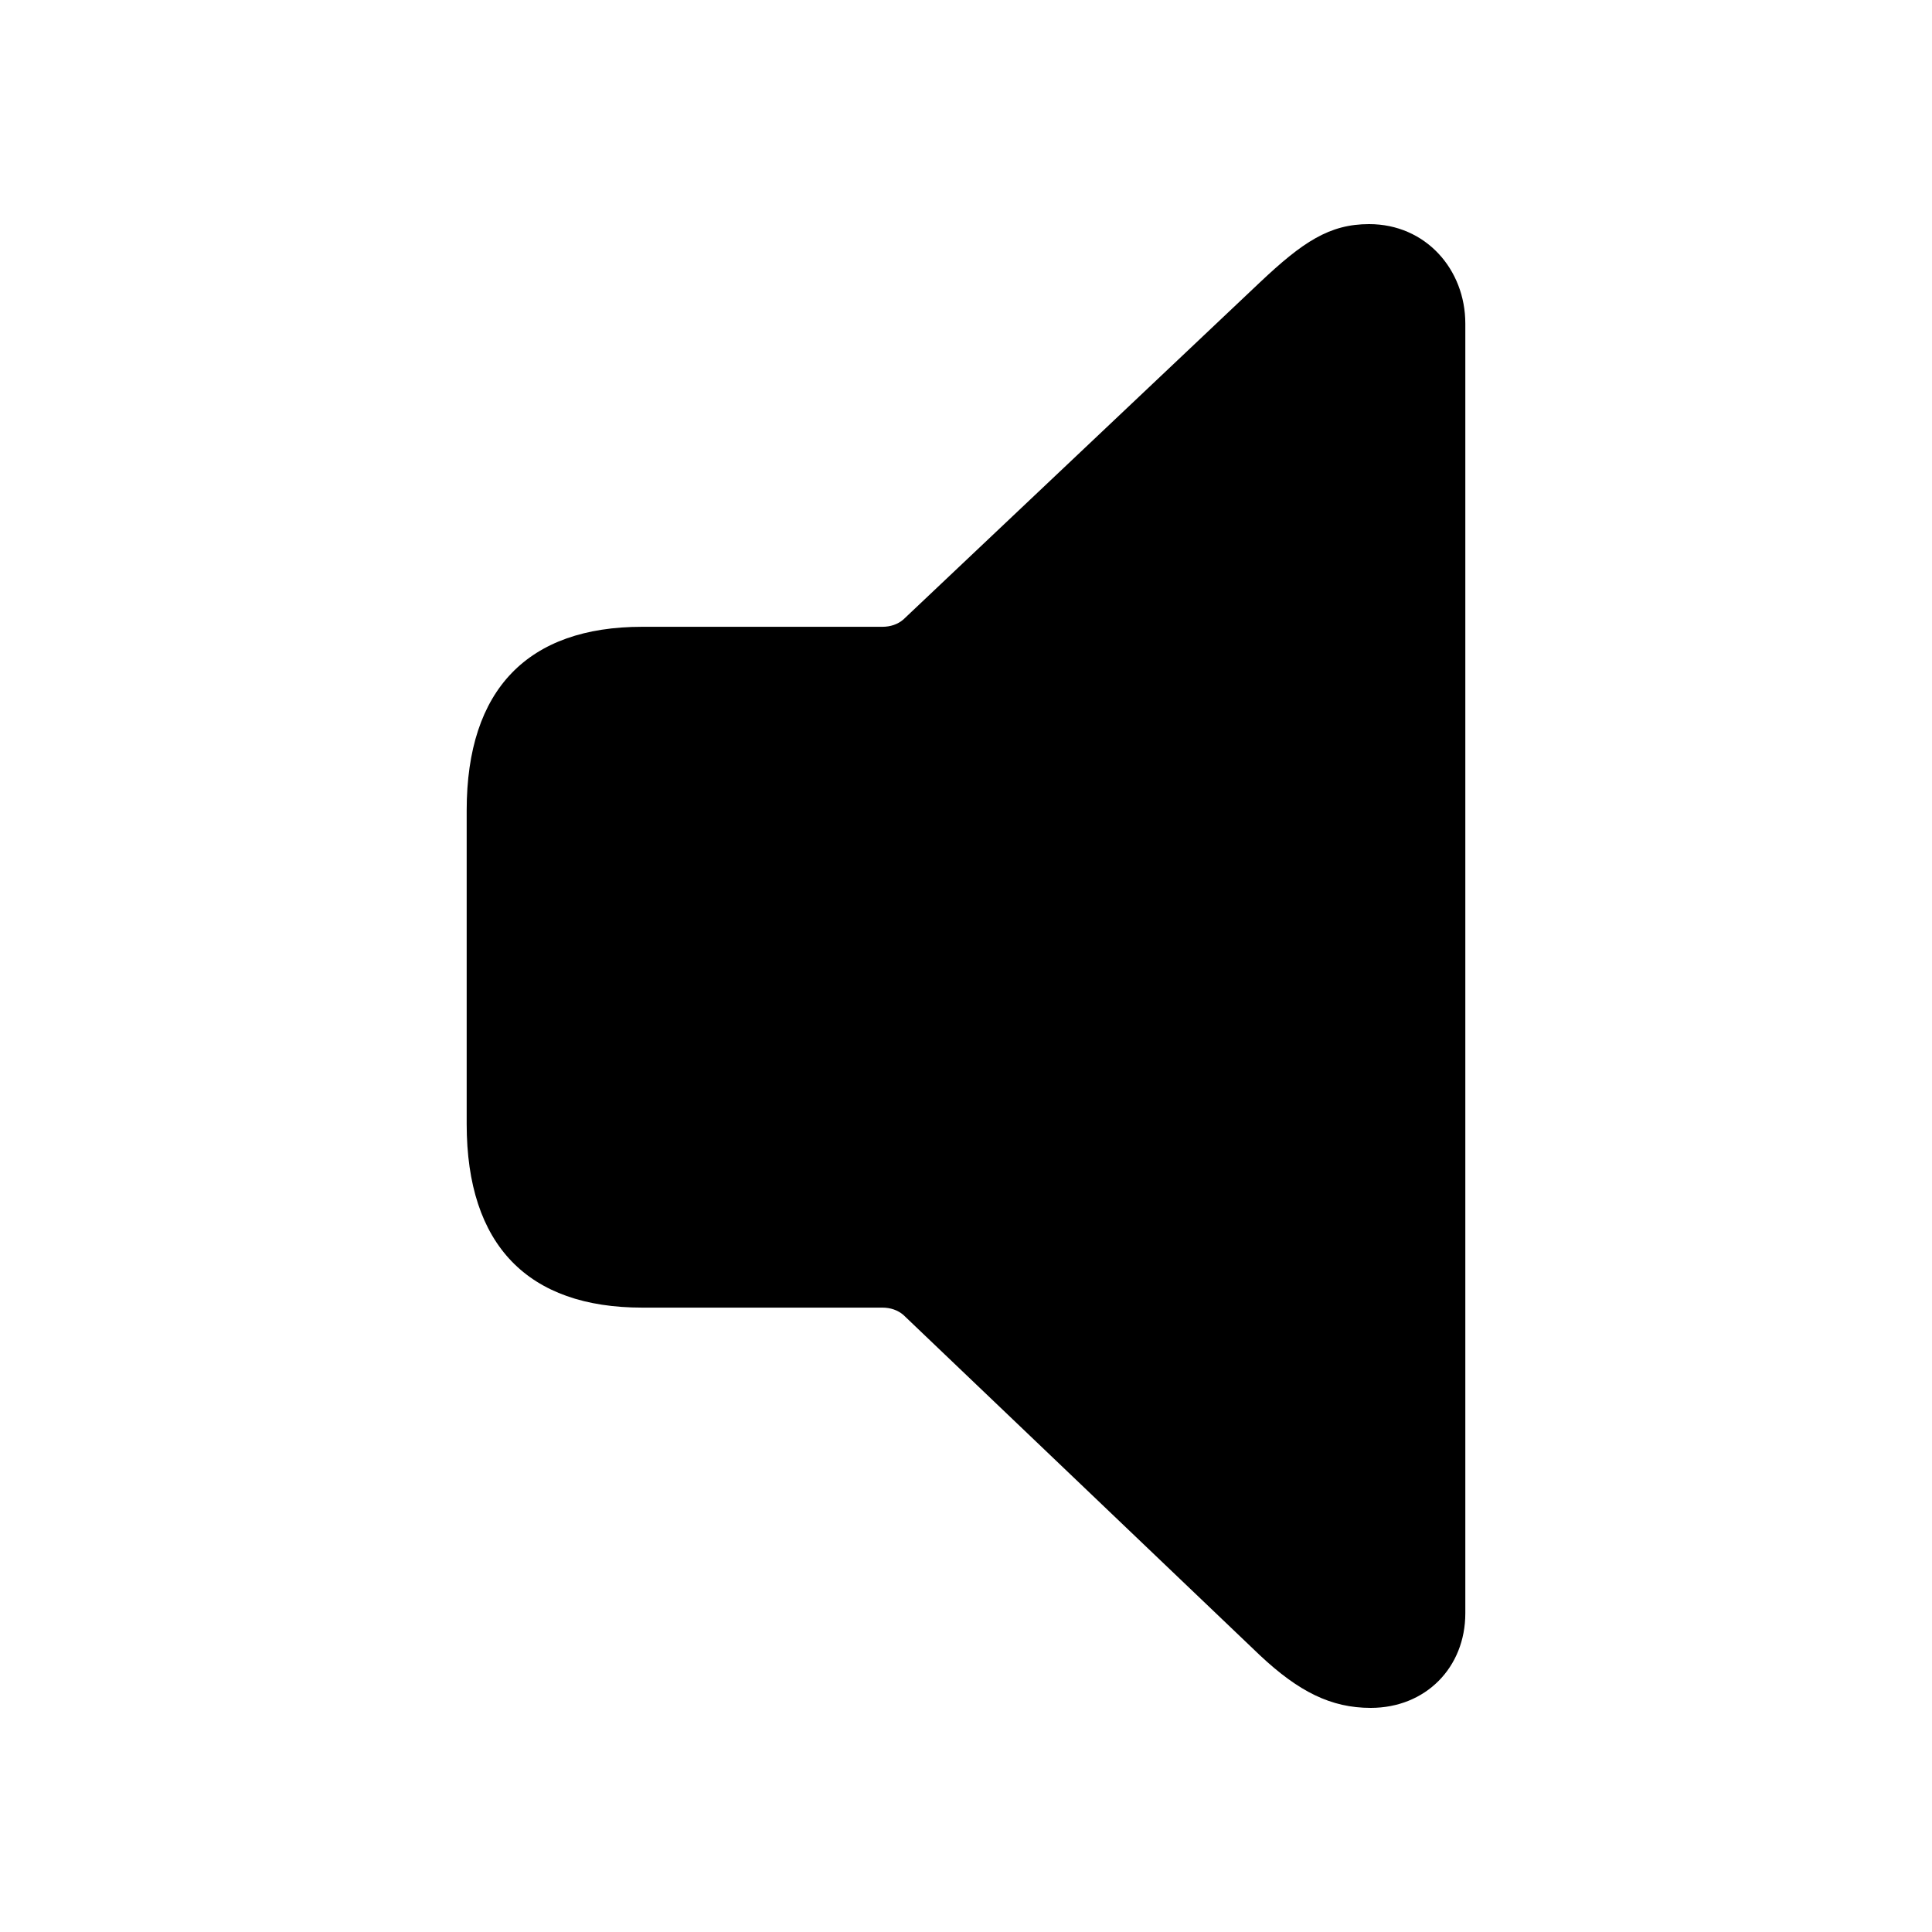
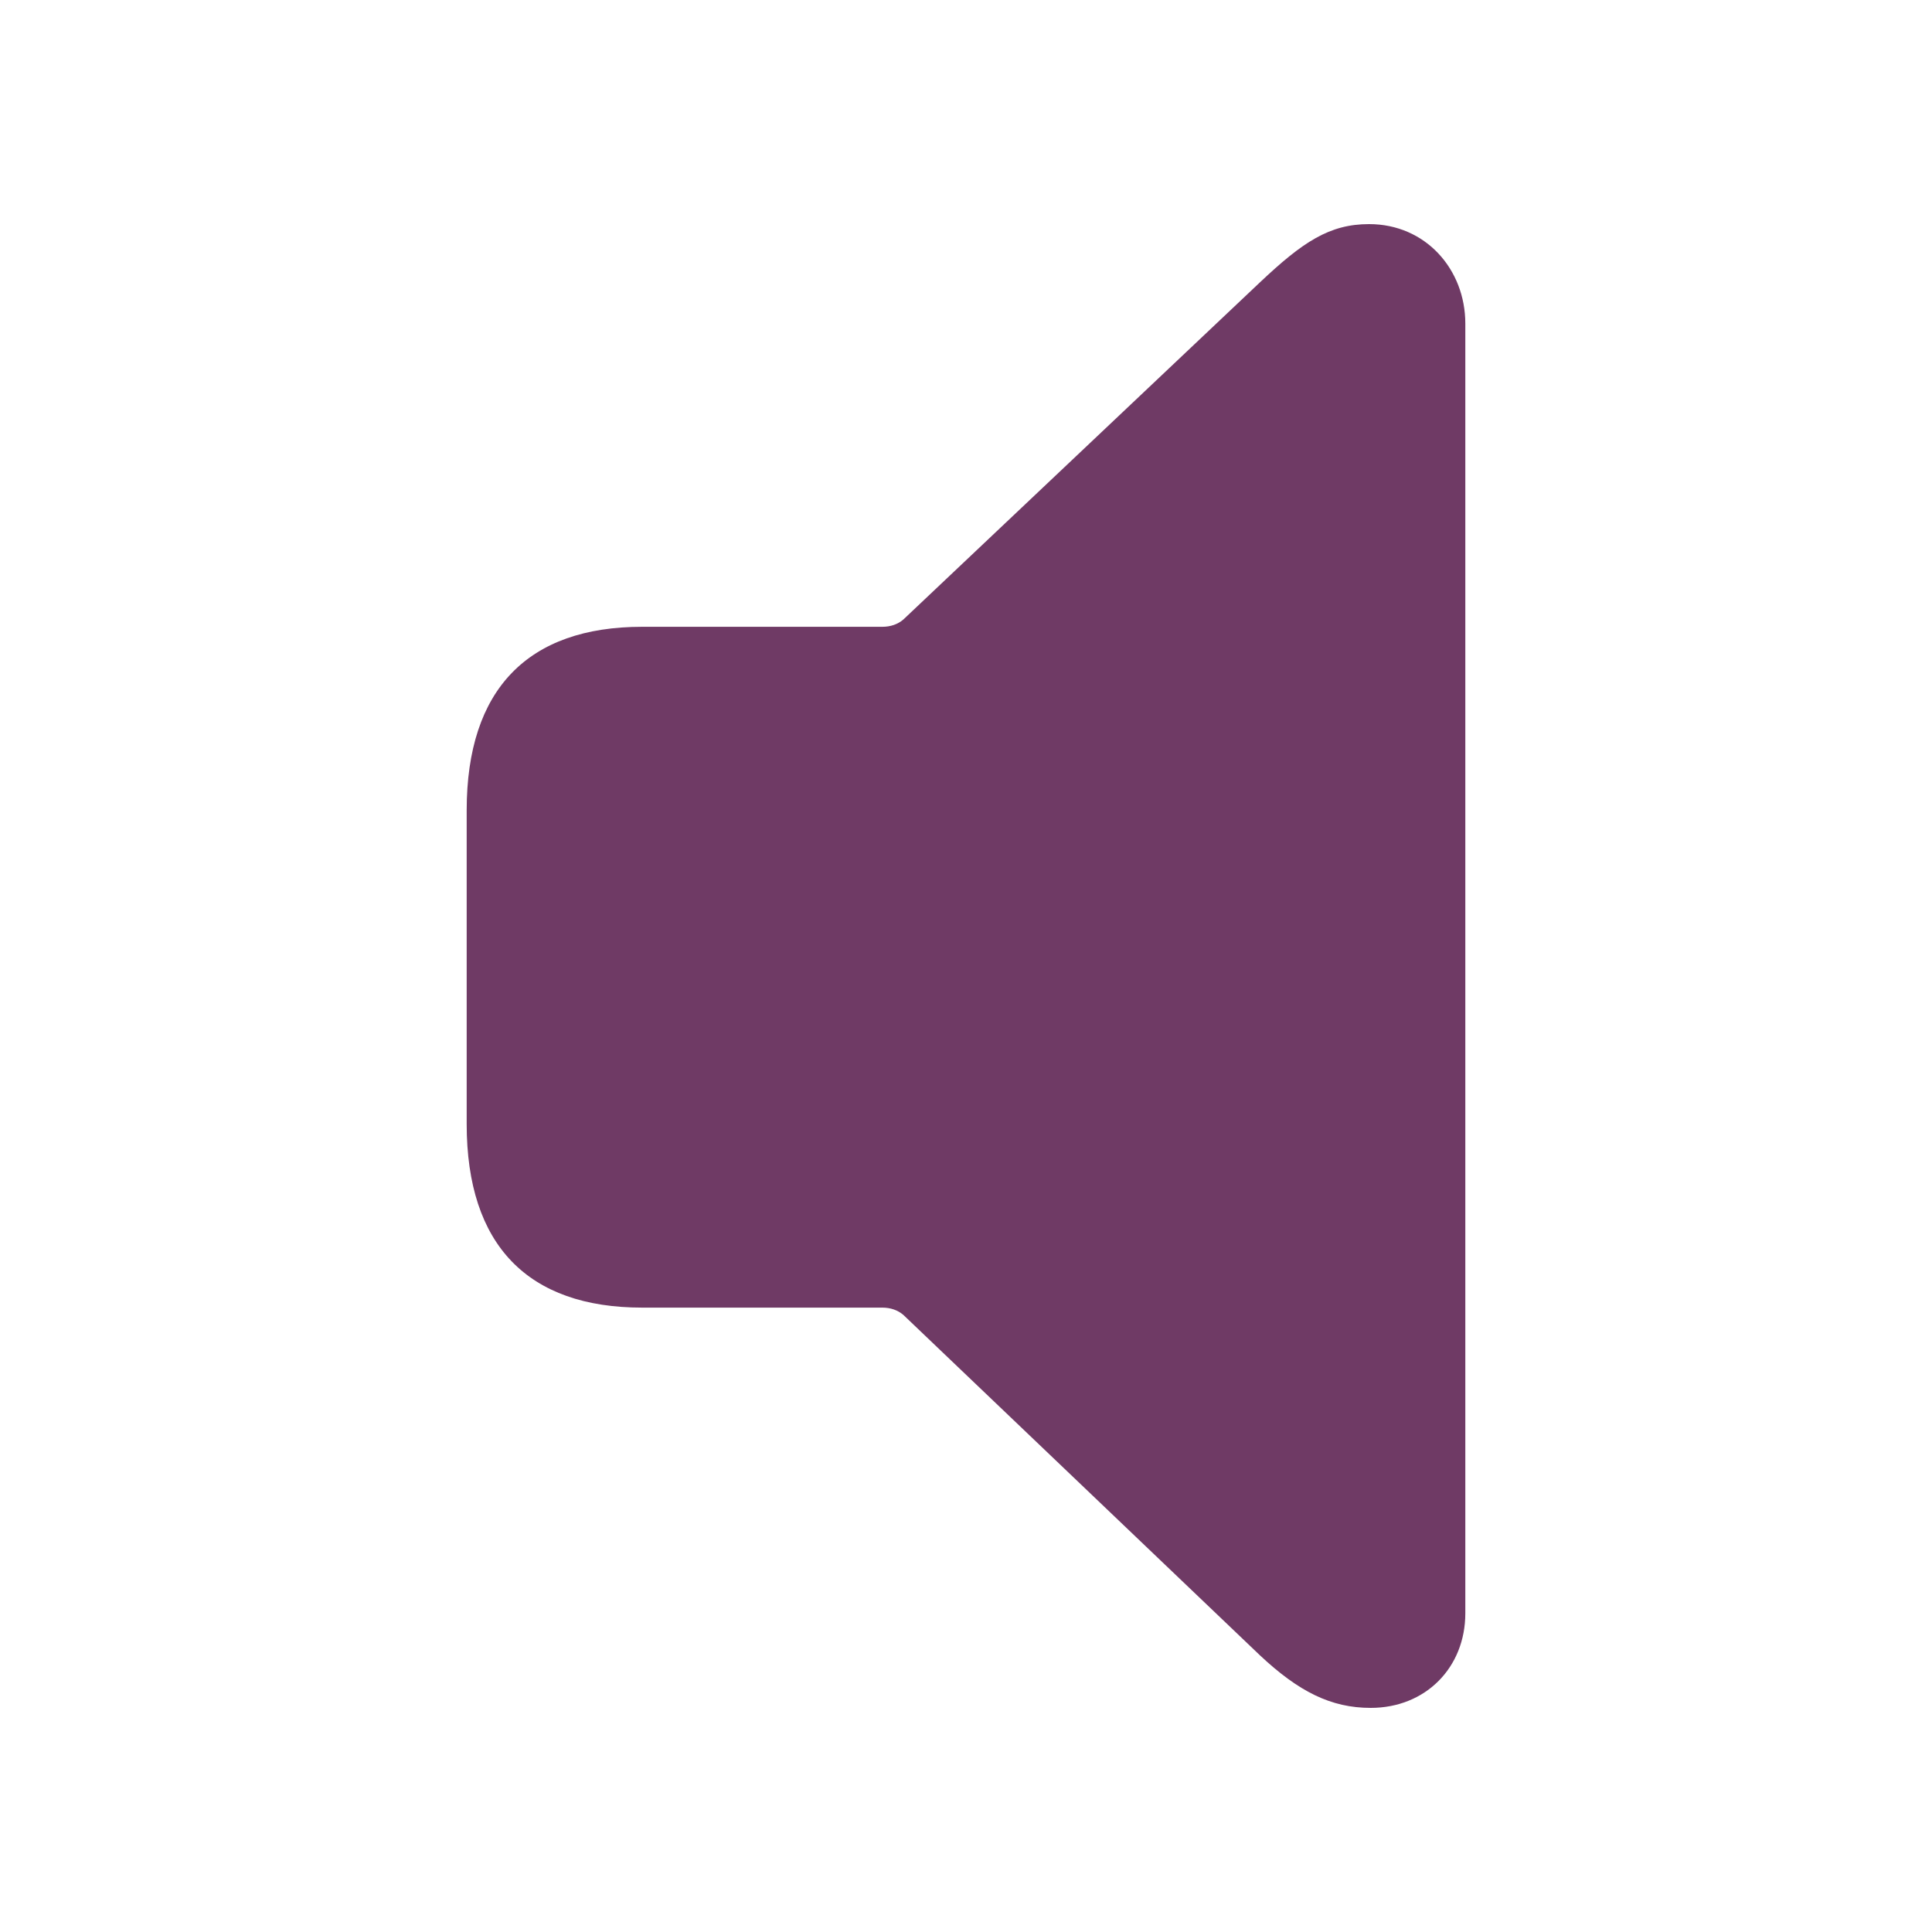
- <svg xmlns="http://www.w3.org/2000/svg" fill="#000000" width="120px" height="120px" viewBox="0 0 56 56">
+ <svg fill="#6F3A65" width="120px" height="120px" viewBox="0 0 56 56">
  <path d="M 39.73 49.504 C 41.324 49.504 42.473 48.332 42.473 46.762 L 42.473 9.379 C 42.473 7.809 41.324 6.496 39.684 6.496 C 38.535 6.496 37.762 7.012 36.52 8.184 L 26.184 17.957 C 26.02 18.098 25.809 18.168 25.574 18.168 L 18.613 18.168 C 15.309 18.168 13.527 19.973 13.527 23.488 L 13.527 32.582 C 13.527 36.098 15.309 37.902 18.613 37.902 L 25.574 37.902 C 25.809 37.902 26.02 37.973 26.184 38.113 L 36.52 47.98 C 37.645 49.035 38.582 49.504 39.73 49.504 Z" />
</svg>
